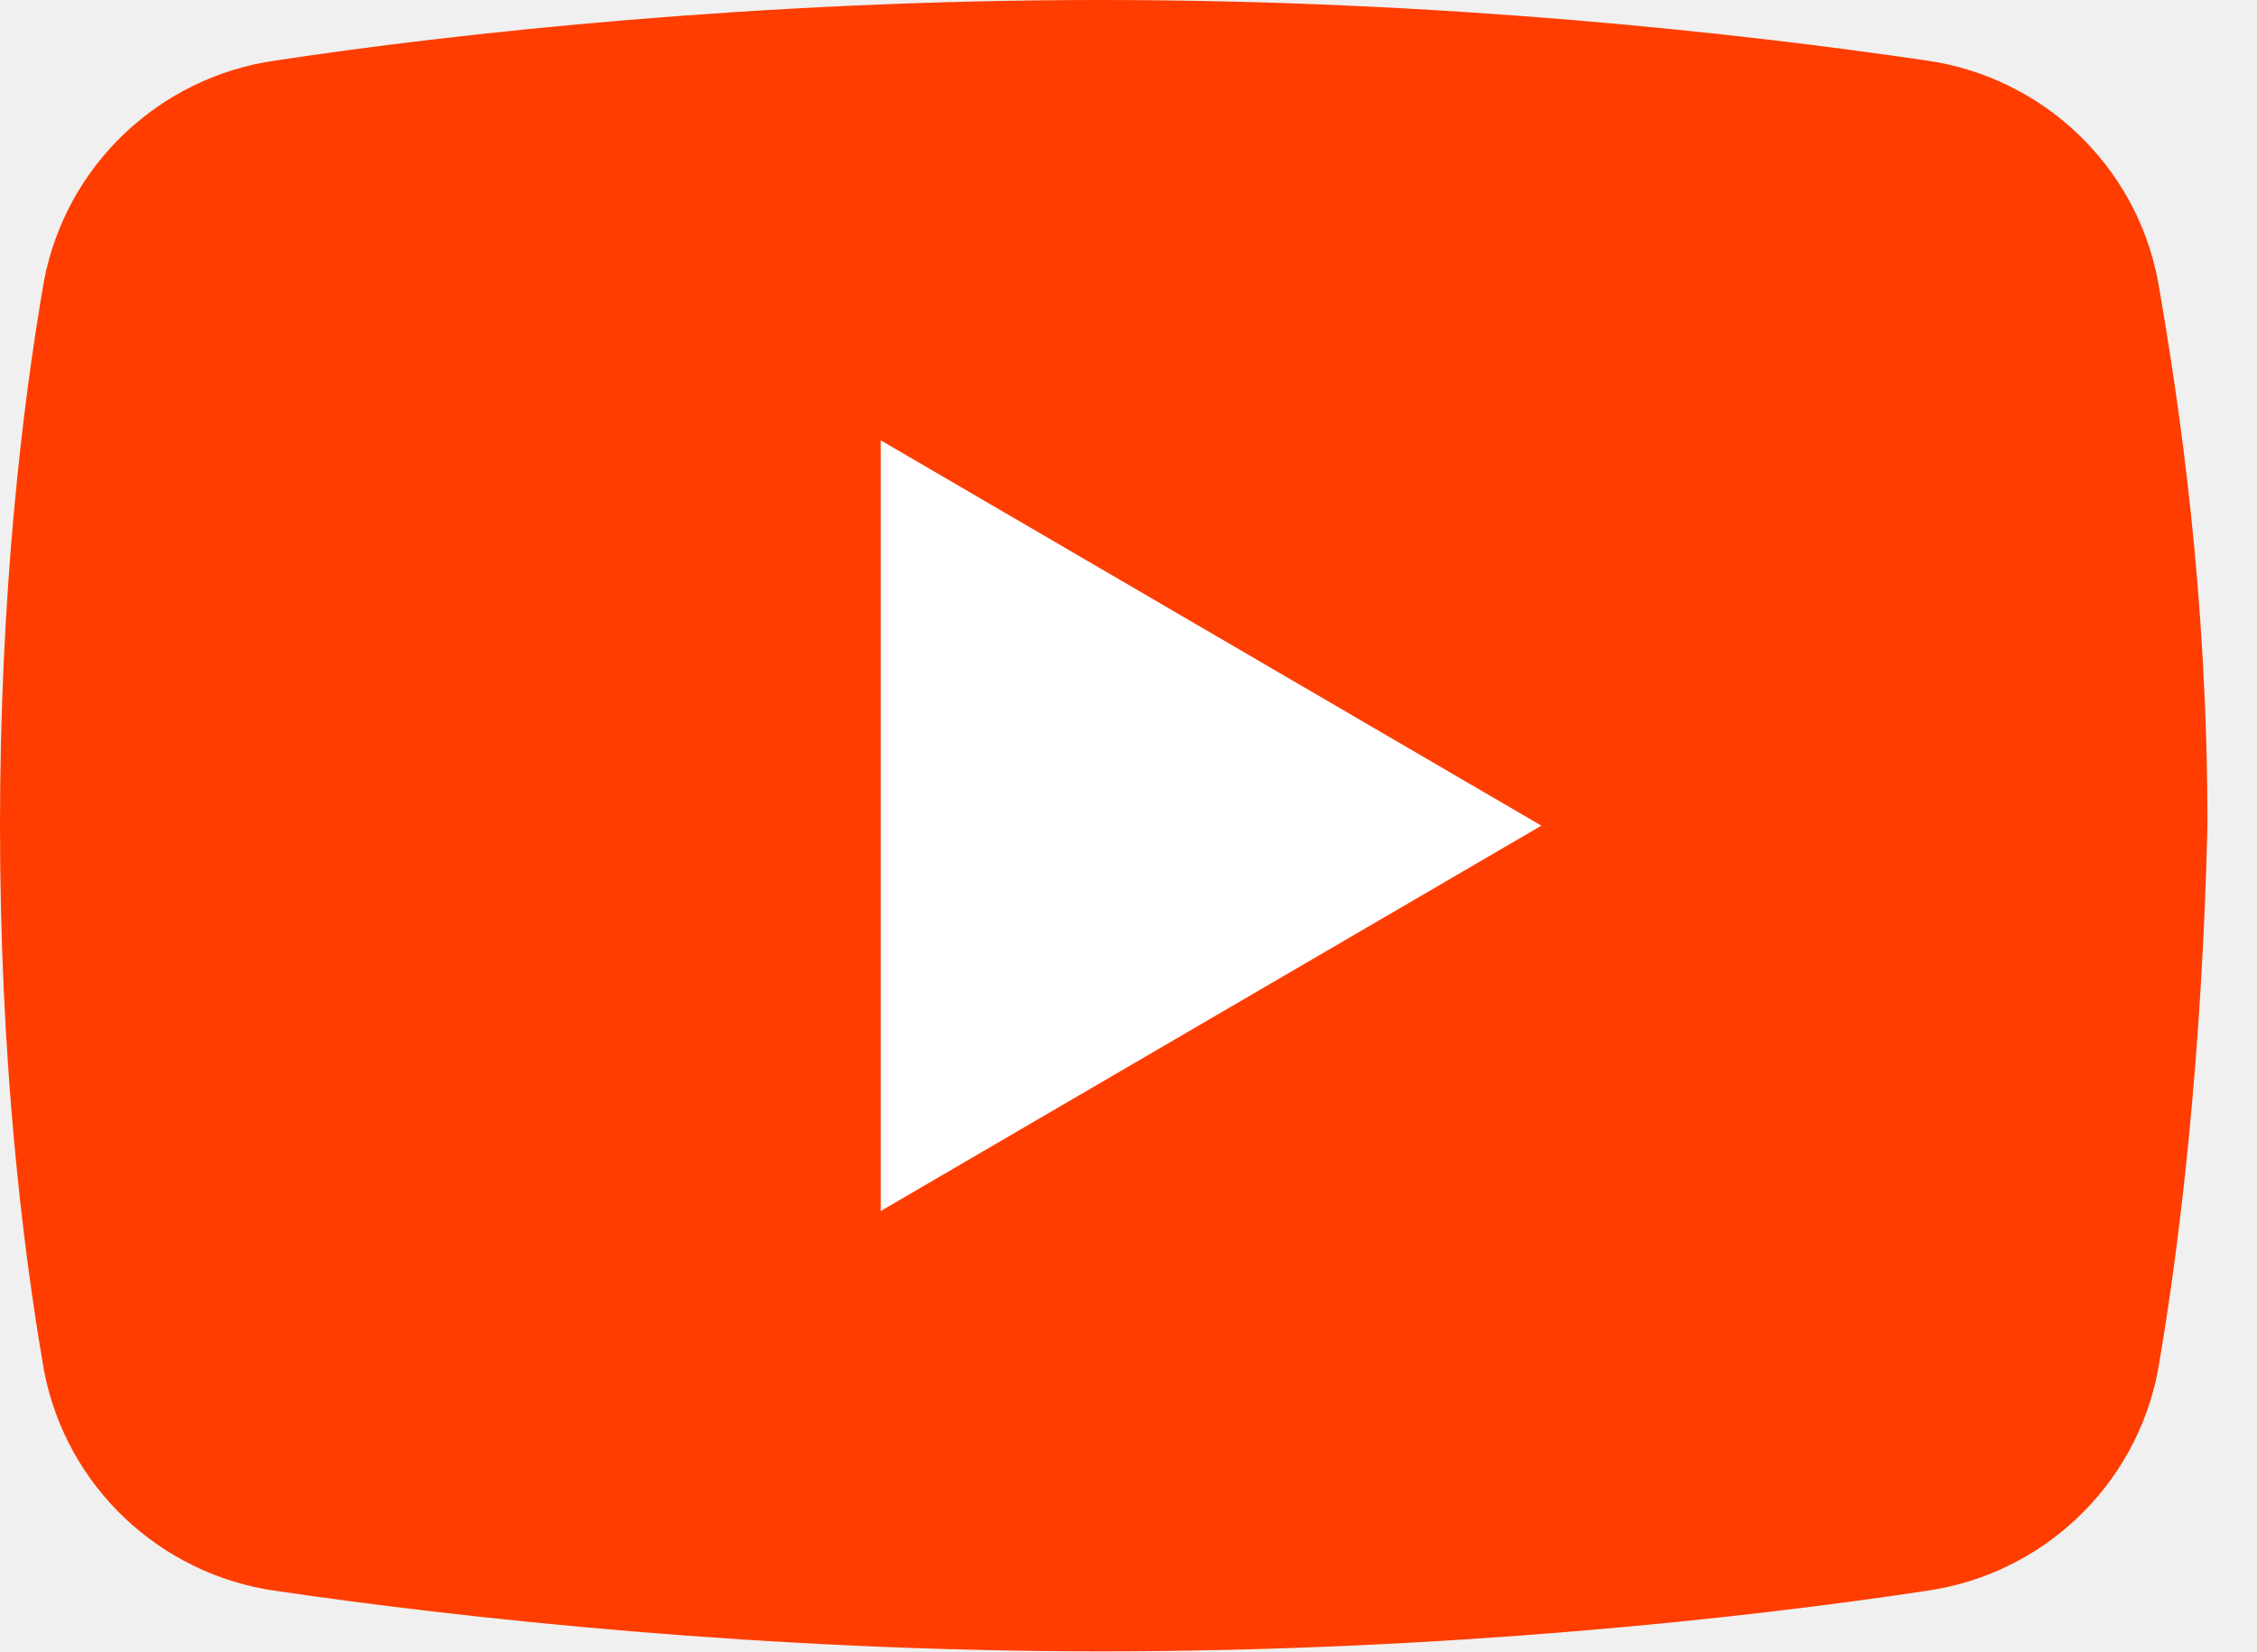
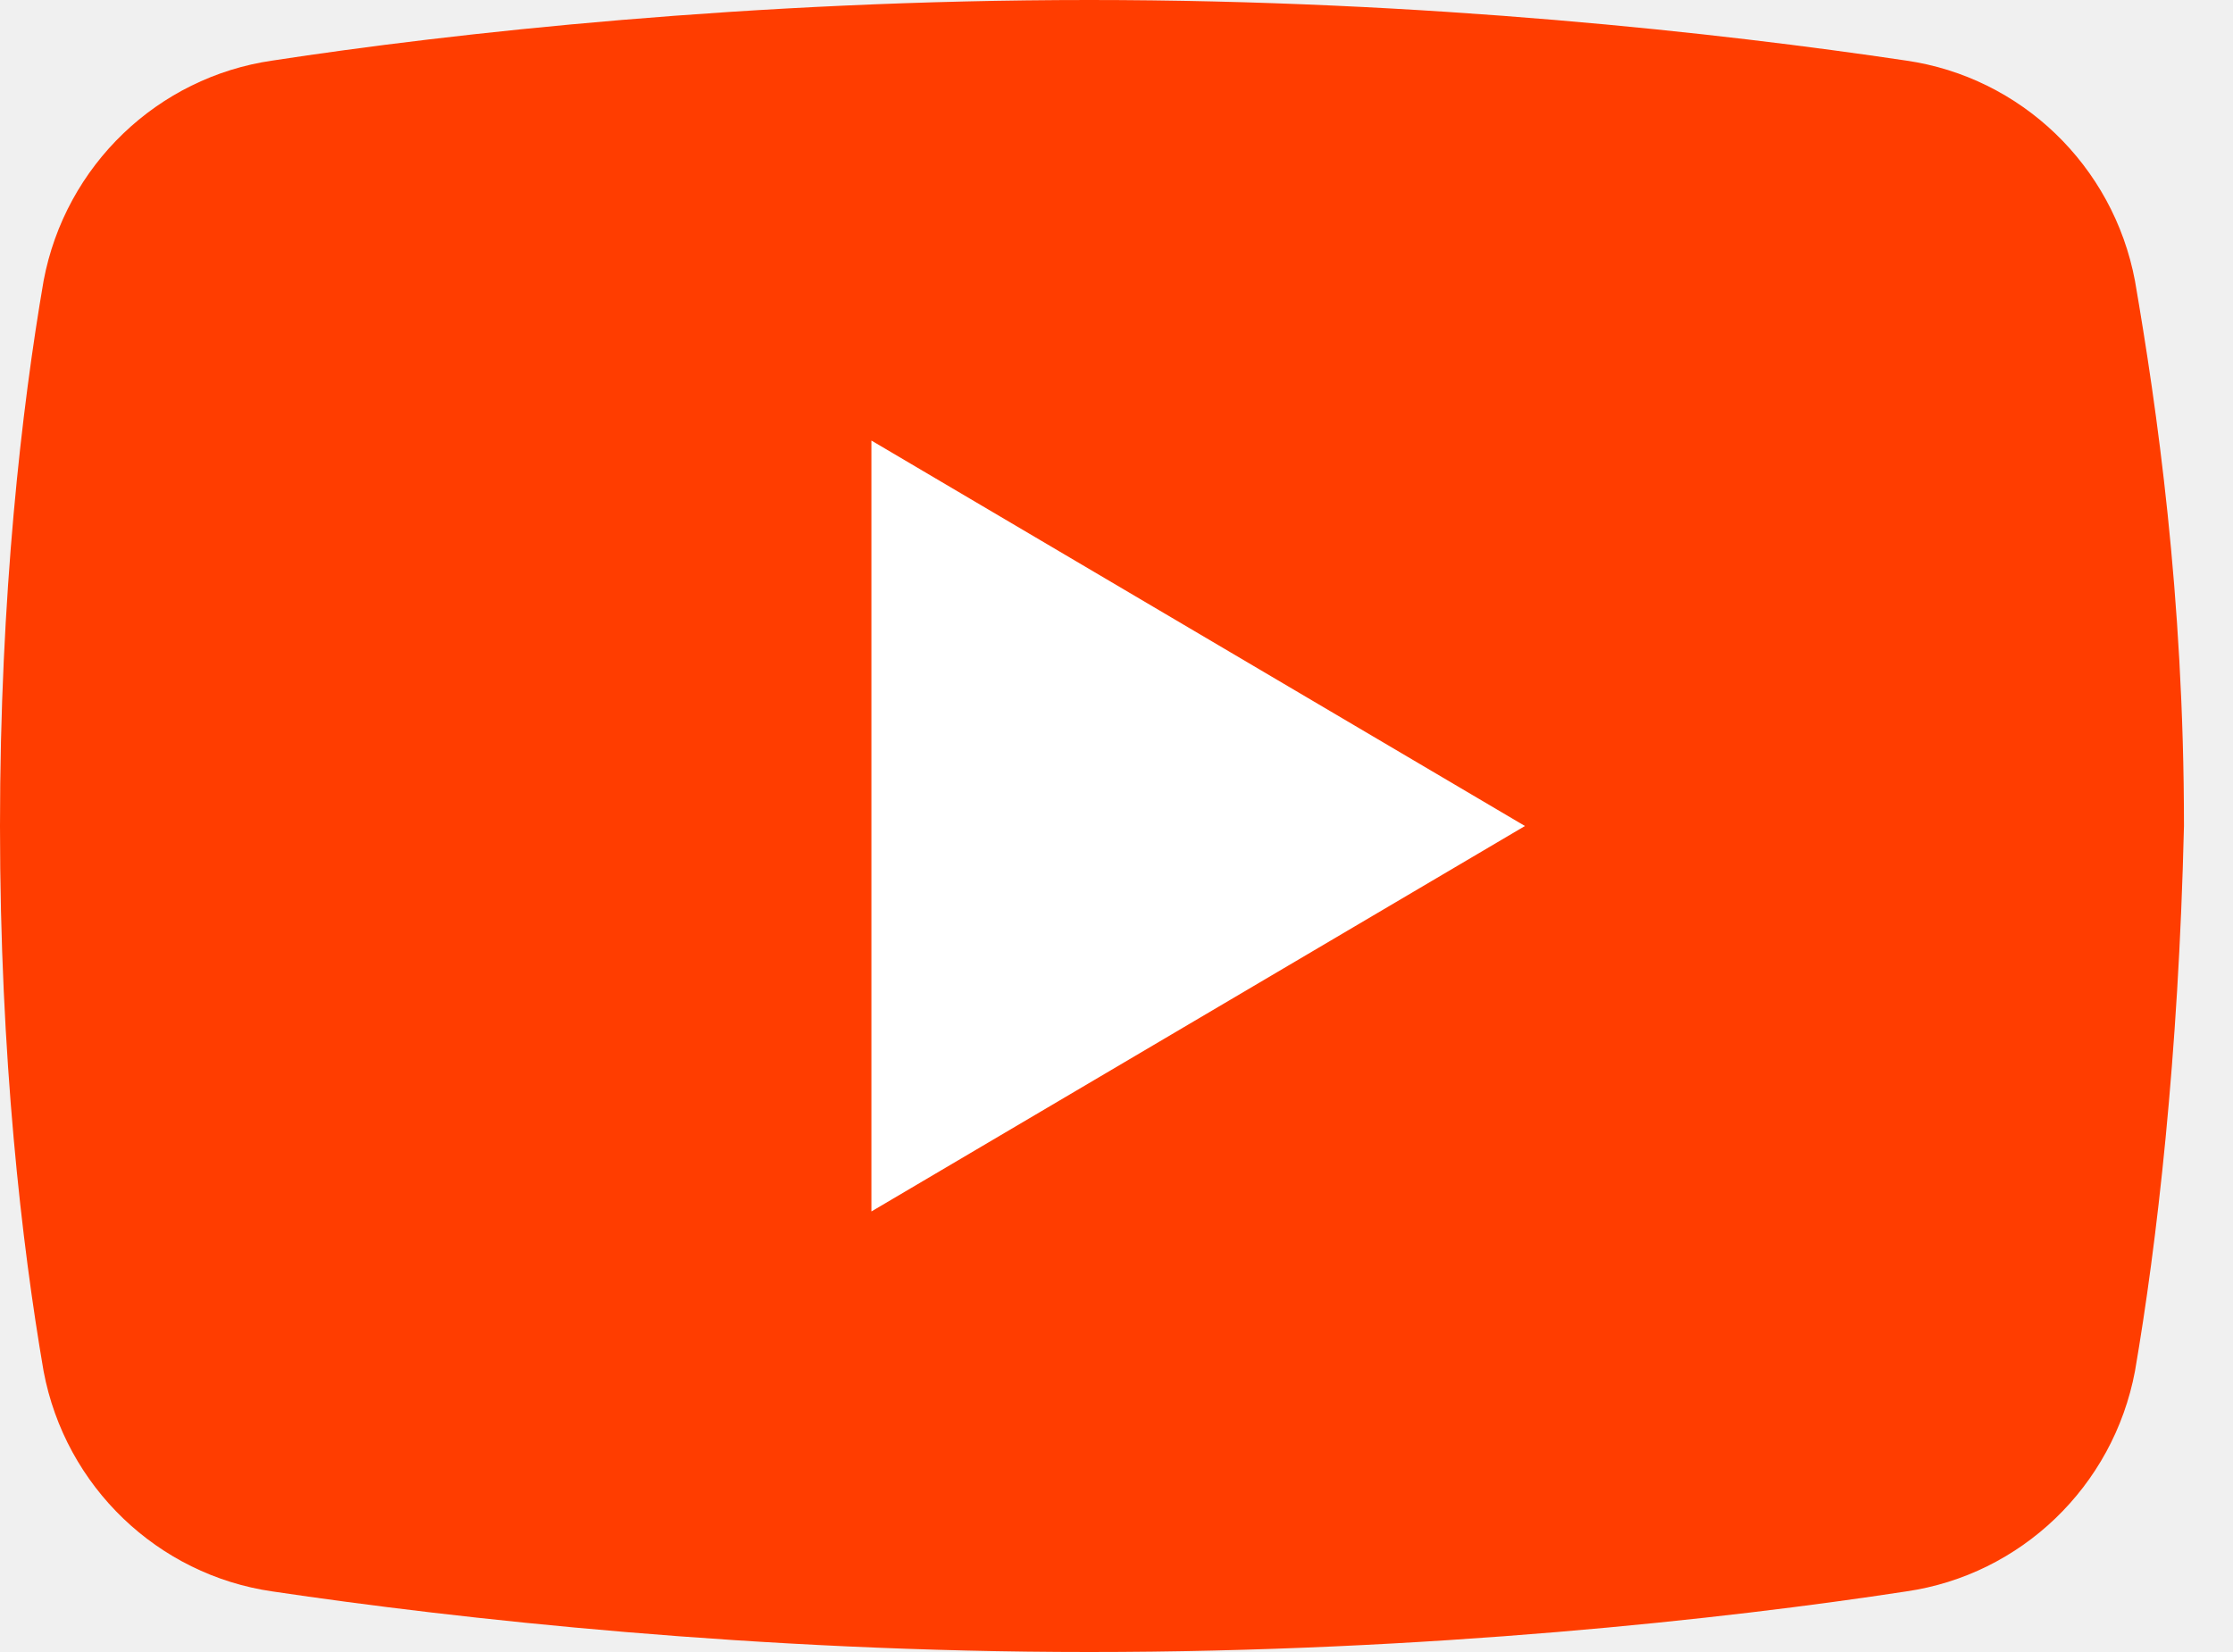
- <svg xmlns="http://www.w3.org/2000/svg" width="41" height="30" viewBox="0 0 41 30" fill="none">
-   <path d="M39.2 24.9C38.8 27 37.1 28.6 35 28.9C31.7 29.4 26.2 30 20 30C13.9 30 8.4 29.4 5 28.9C2.9 28.6 1.2 27 0.8 24.9C0.4 22.6 0 19.2 0 15C0 10.8 0.4 7.4 0.8 5.1C1.2 3 2.9 1.4 5 1.1C8.3 0.6 13.8 0 20 0C26.2 0 31.6 0.6 35 1.1C37.1 1.4 38.8 3 39.2 5.1C39.6 7.4 40.1 10.8 40.1 15C40 19.2 39.6 22.6 39.2 24.9Z" fill="#FF3D00" />
-   <path d="M16 22V8L28 15L16 22Z" fill="white" />
+ <svg xmlns="http://www.w3.org/2000/svg" width="50" height="37" viewBox="0 0 50 37" fill="none">
+   <path d="M47.805 30.71C47.317 33.3 45.244 35.273 42.683 35.643C38.658 36.26 31.951 37 24.39 37C16.951 37 10.244 36.26 6.098 35.643C3.537 35.273 1.463 33.3 0.976 30.71C0.488 27.873 0 23.68 0 18.5C0 13.32 0.488 9.127 0.976 6.29C1.463 3.7 3.537 1.727 6.098 1.357C10.122 0.74 16.829 0 24.39 0C31.951 0 38.537 0.74 42.683 1.357C45.244 1.727 47.317 3.7 47.805 6.29C48.293 9.127 48.902 13.32 48.902 18.5C48.781 23.68 48.293 27.873 47.805 30.71Z" fill="#FF3D00" />
+   <path d="M19.512 27.133V9.867L34.146 18.5L19.512 27.133Z" fill="white" />
</svg>
